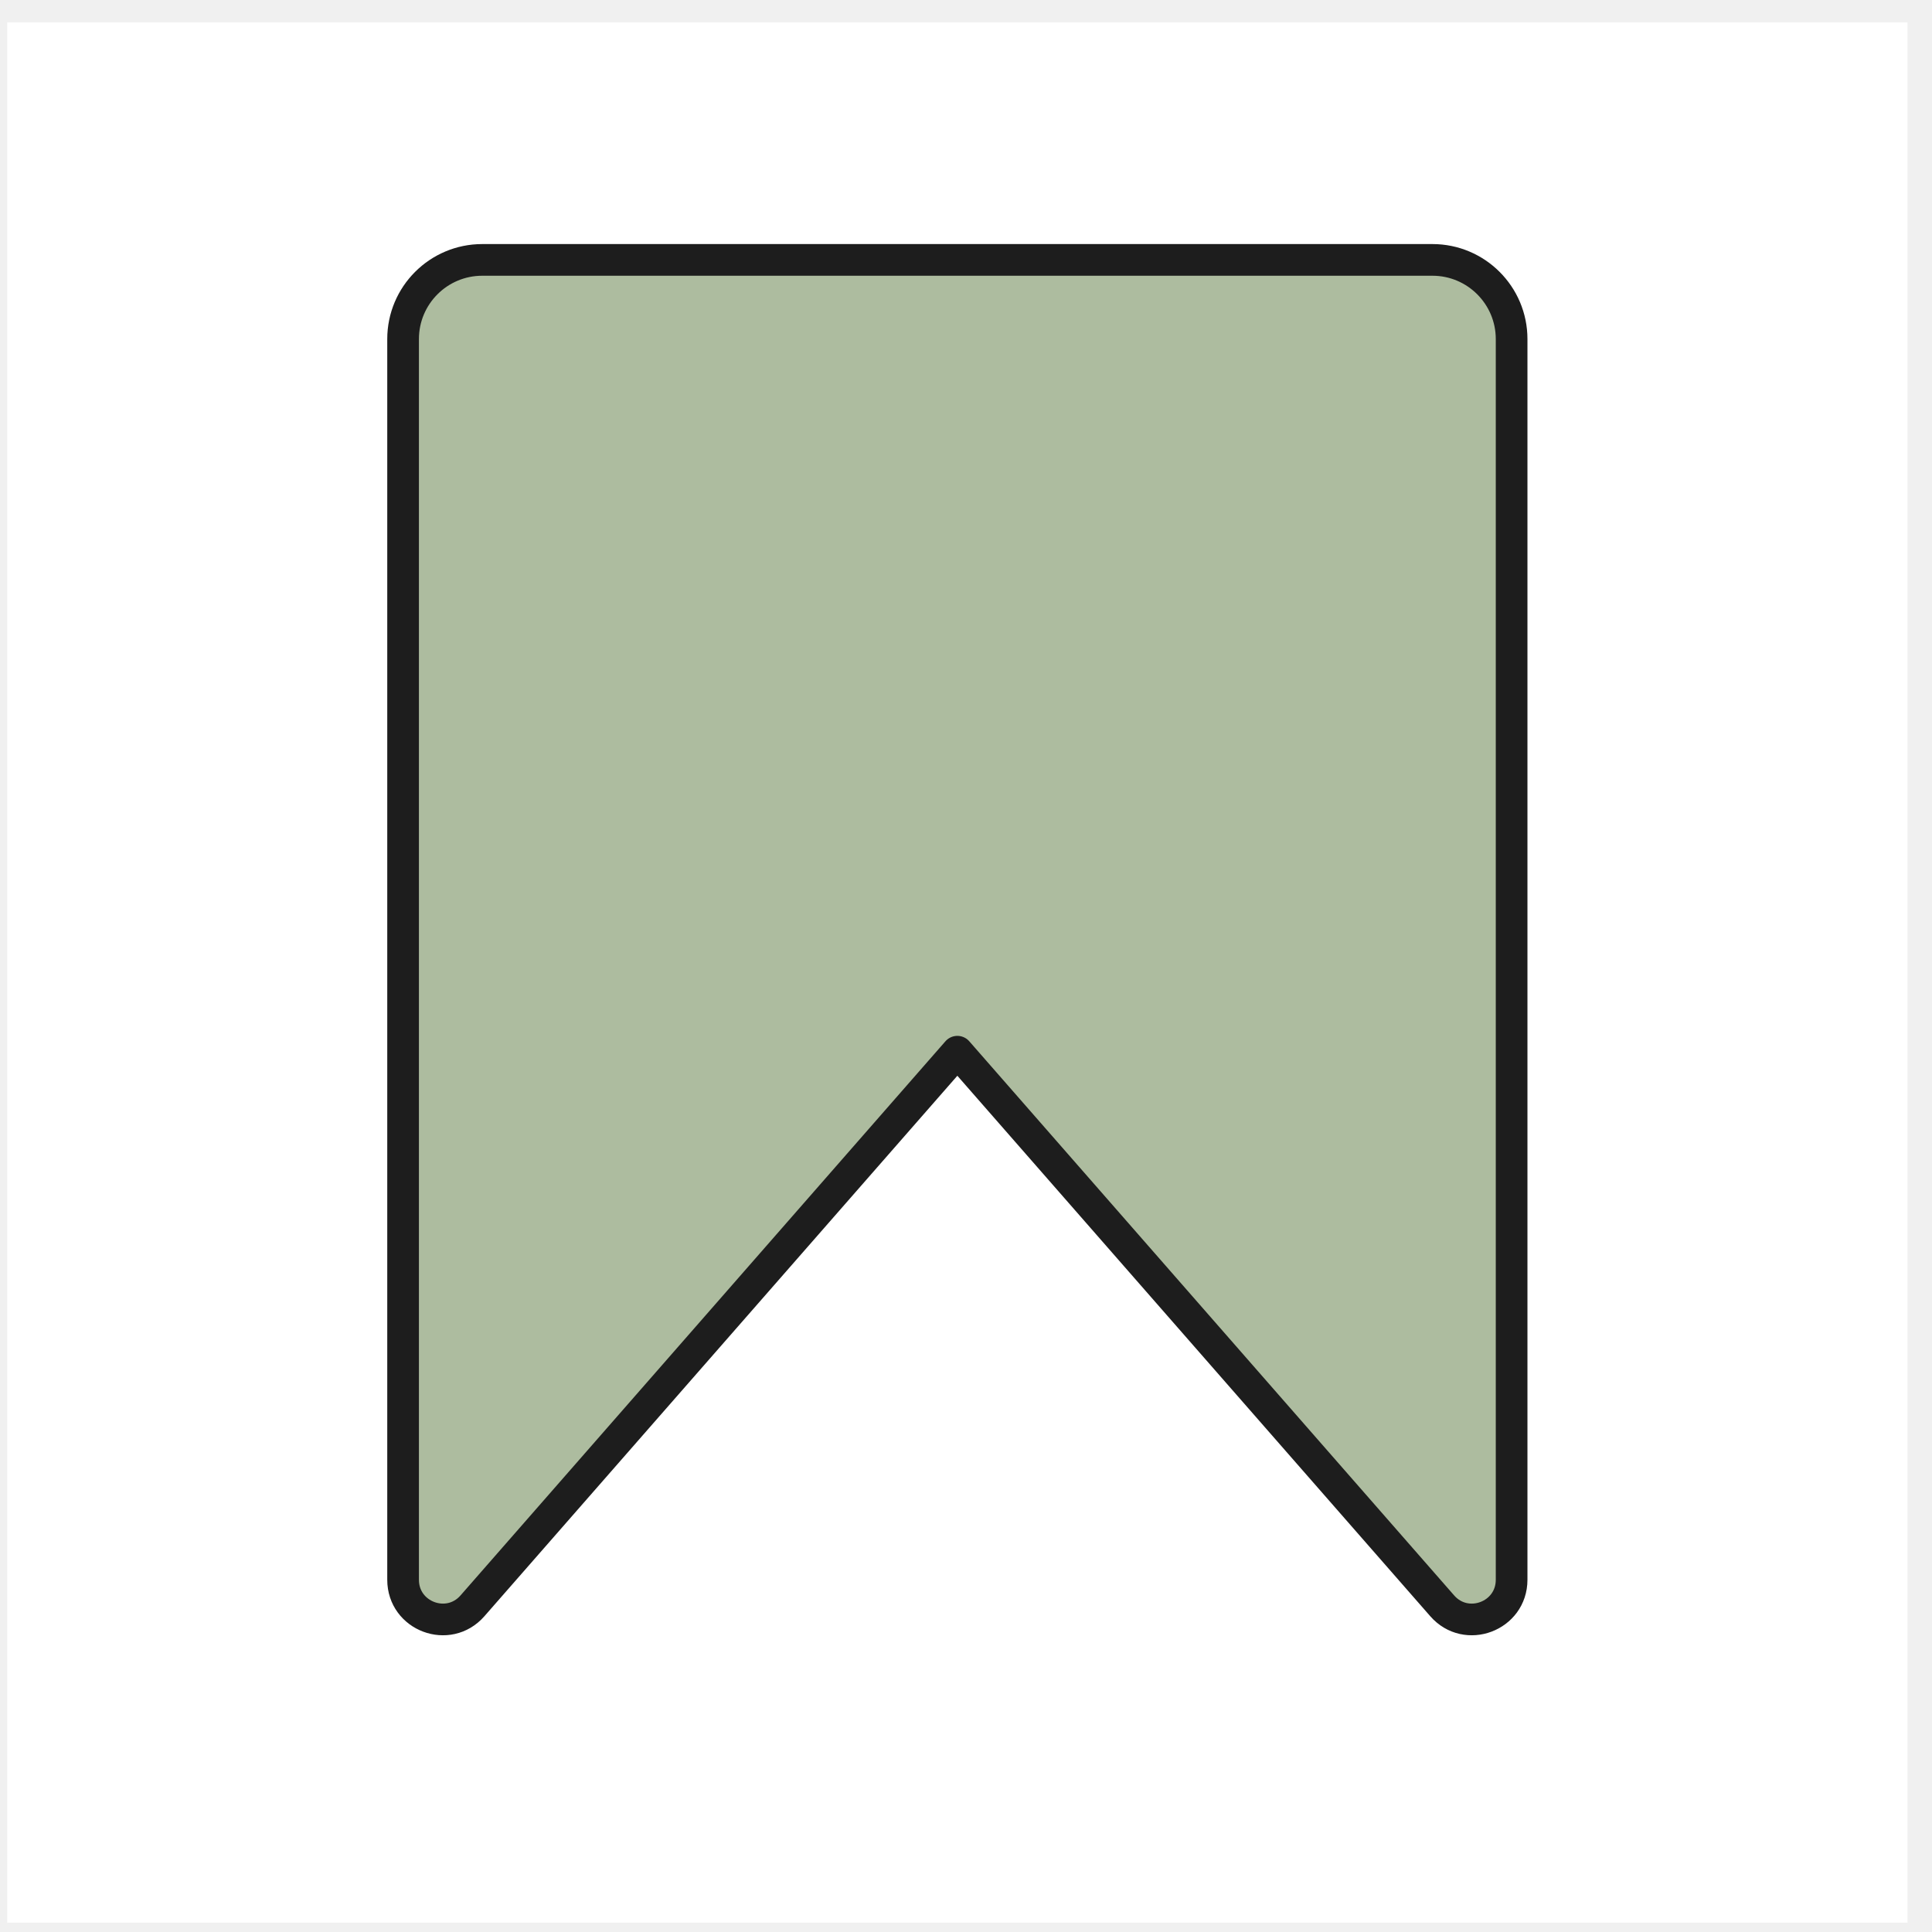
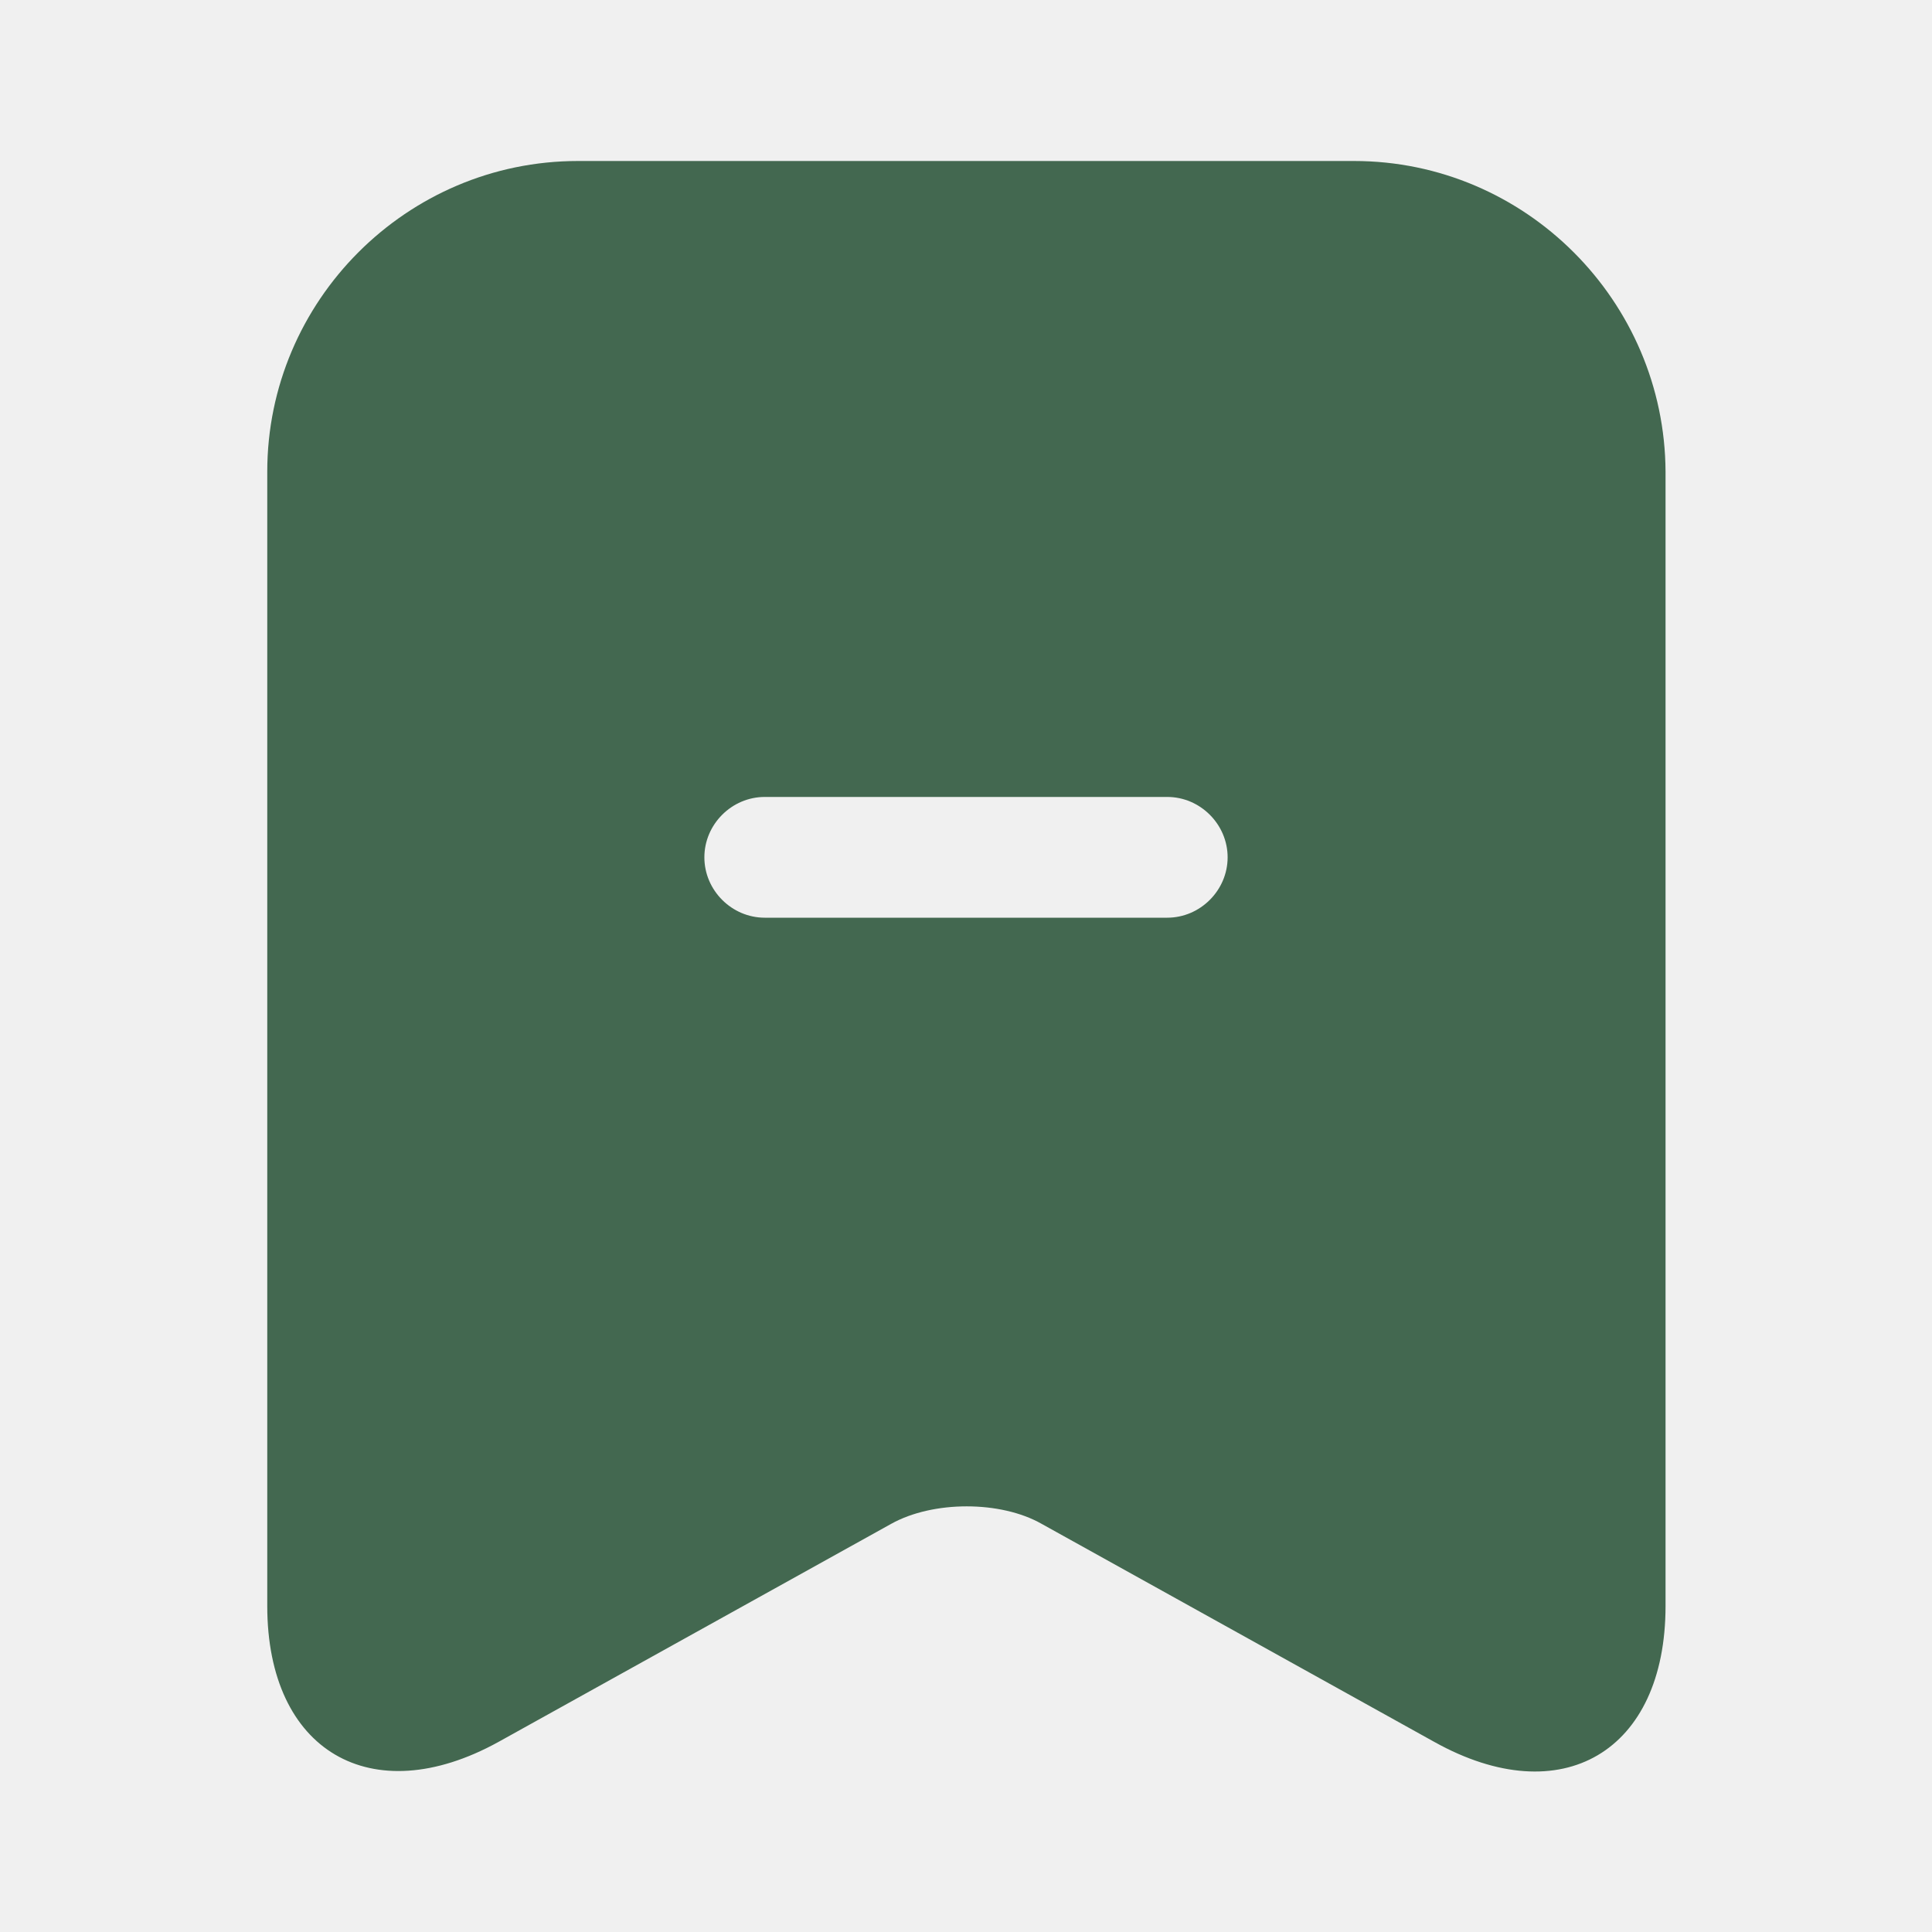
- <svg xmlns="http://www.w3.org/2000/svg" width="61" height="61" viewBox="0 0 61 61" fill="none">
-   <g clip-path="url(#clip0_240_18)">
-     <path d="M60.227 0.706H0.227V60.706H60.227V0.706Z" fill="white" />
-     <path d="M12.727 49.879V10.706C12.727 9.325 13.846 8.206 15.227 8.206H45.227C46.607 8.206 47.727 9.325 47.727 10.706V49.879C47.727 51.033 46.296 51.571 45.536 50.702L30.227 33.206L14.917 50.702C14.157 51.571 12.727 51.033 12.727 49.879Z" stroke="#1d1d1d" fill="#adbc9f" stroke-width="1" stroke-linejoin="round" />
+ <svg xmlns="http://www.w3.org/2000/svg" viewBox="0 0 24 24" fill="none">
+   <g id="SVGRepo_bgCarrier" stroke-width="0" />
+   <g id="SVGRepo_tracerCarrier" stroke-linecap="round" stroke-linejoin="round" />
+   <g id="SVGRepo_iconCarrier">
+     <path d="M16.82 2H7.18C5.05 2 3.32 3.74 3.32 5.86V19.95C3.32 21.75 4.61 22.51 6.19 21.64L11.07 18.93C11.59 18.64 12.43 18.64 12.94 18.93L17.82 21.64C19.4 22.52 20.69 21.76 20.69 19.95V5.86C20.68 3.74 18.95 2 16.82 2ZM14.5 11.4H9.5C9.09 11.4 8.75 11.06 8.75 10.65C8.75 10.24 9.09 9.9 9.5 9.9H14.5C14.91 9.9 15.25 10.24 15.25 10.65C15.25 11.06 14.91 11.4 14.5 11.4Z" fill="#436850" />
  </g>
-   <defs>
-     <clipPath id="clip0_240_18">
-       <rect width="60" height="60" fill="white" transform="translate(0.226562 0.705872)" />
-     </clipPath>
-   </defs>
</svg>
